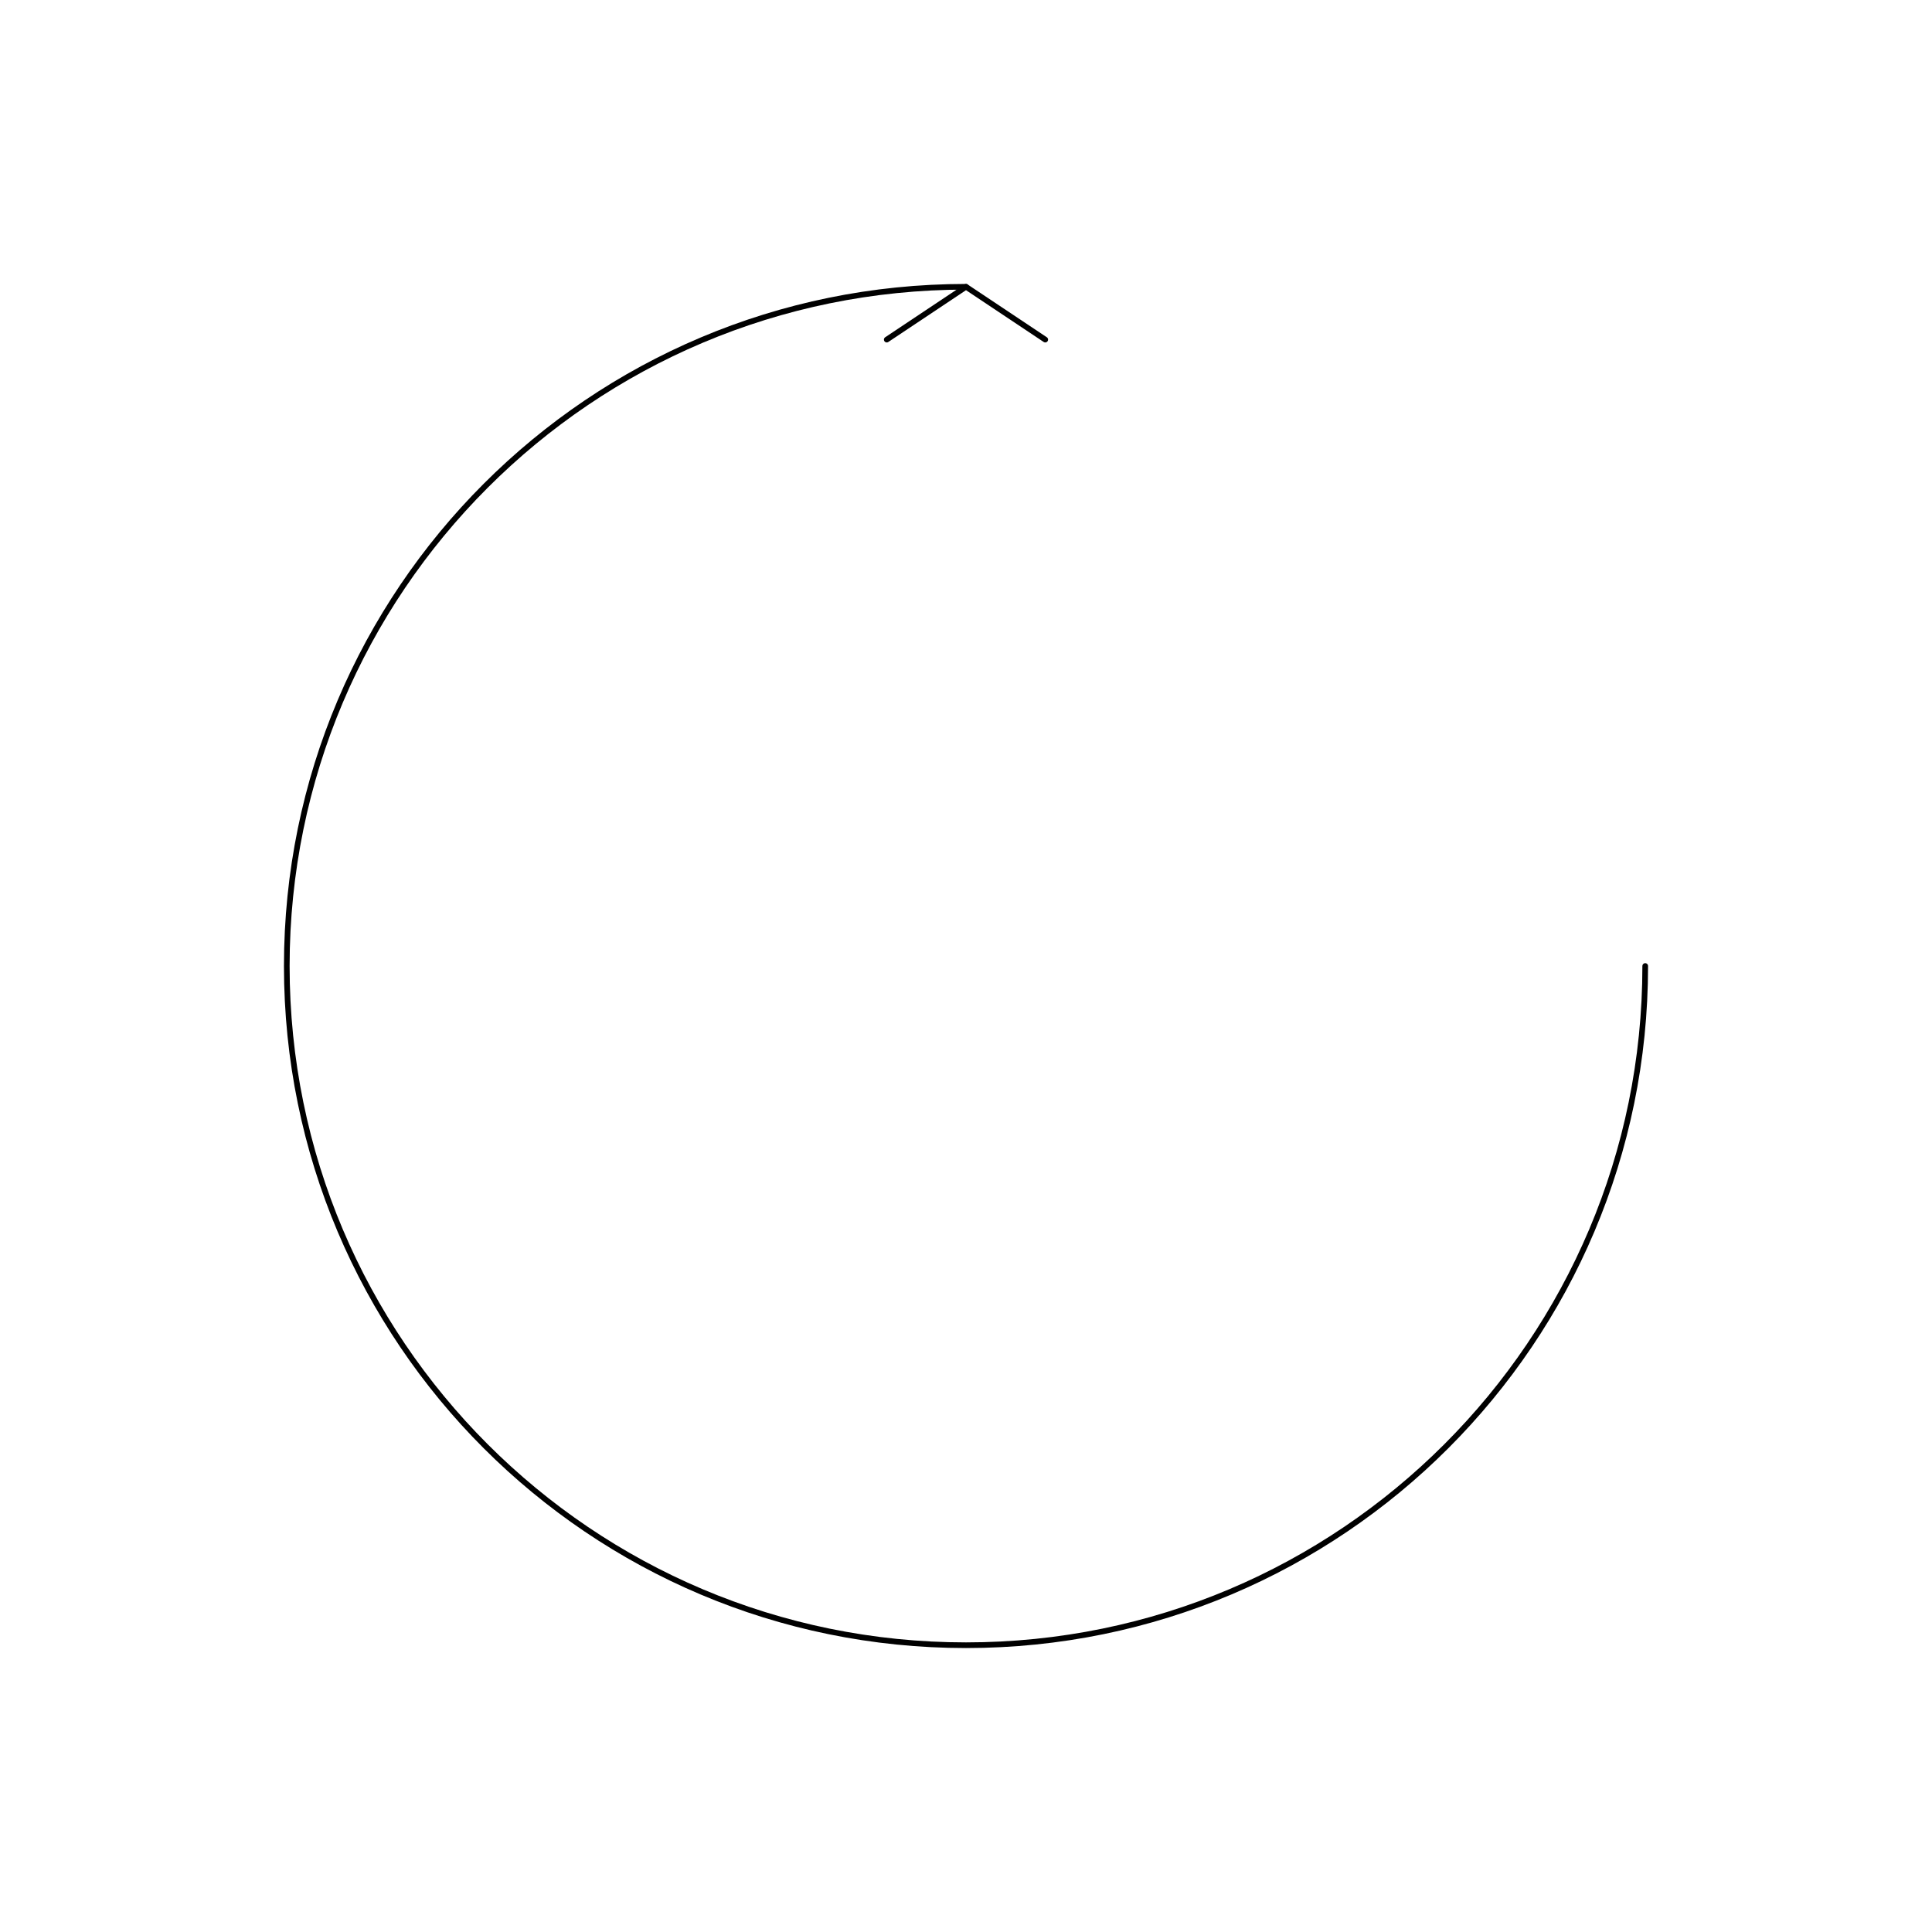
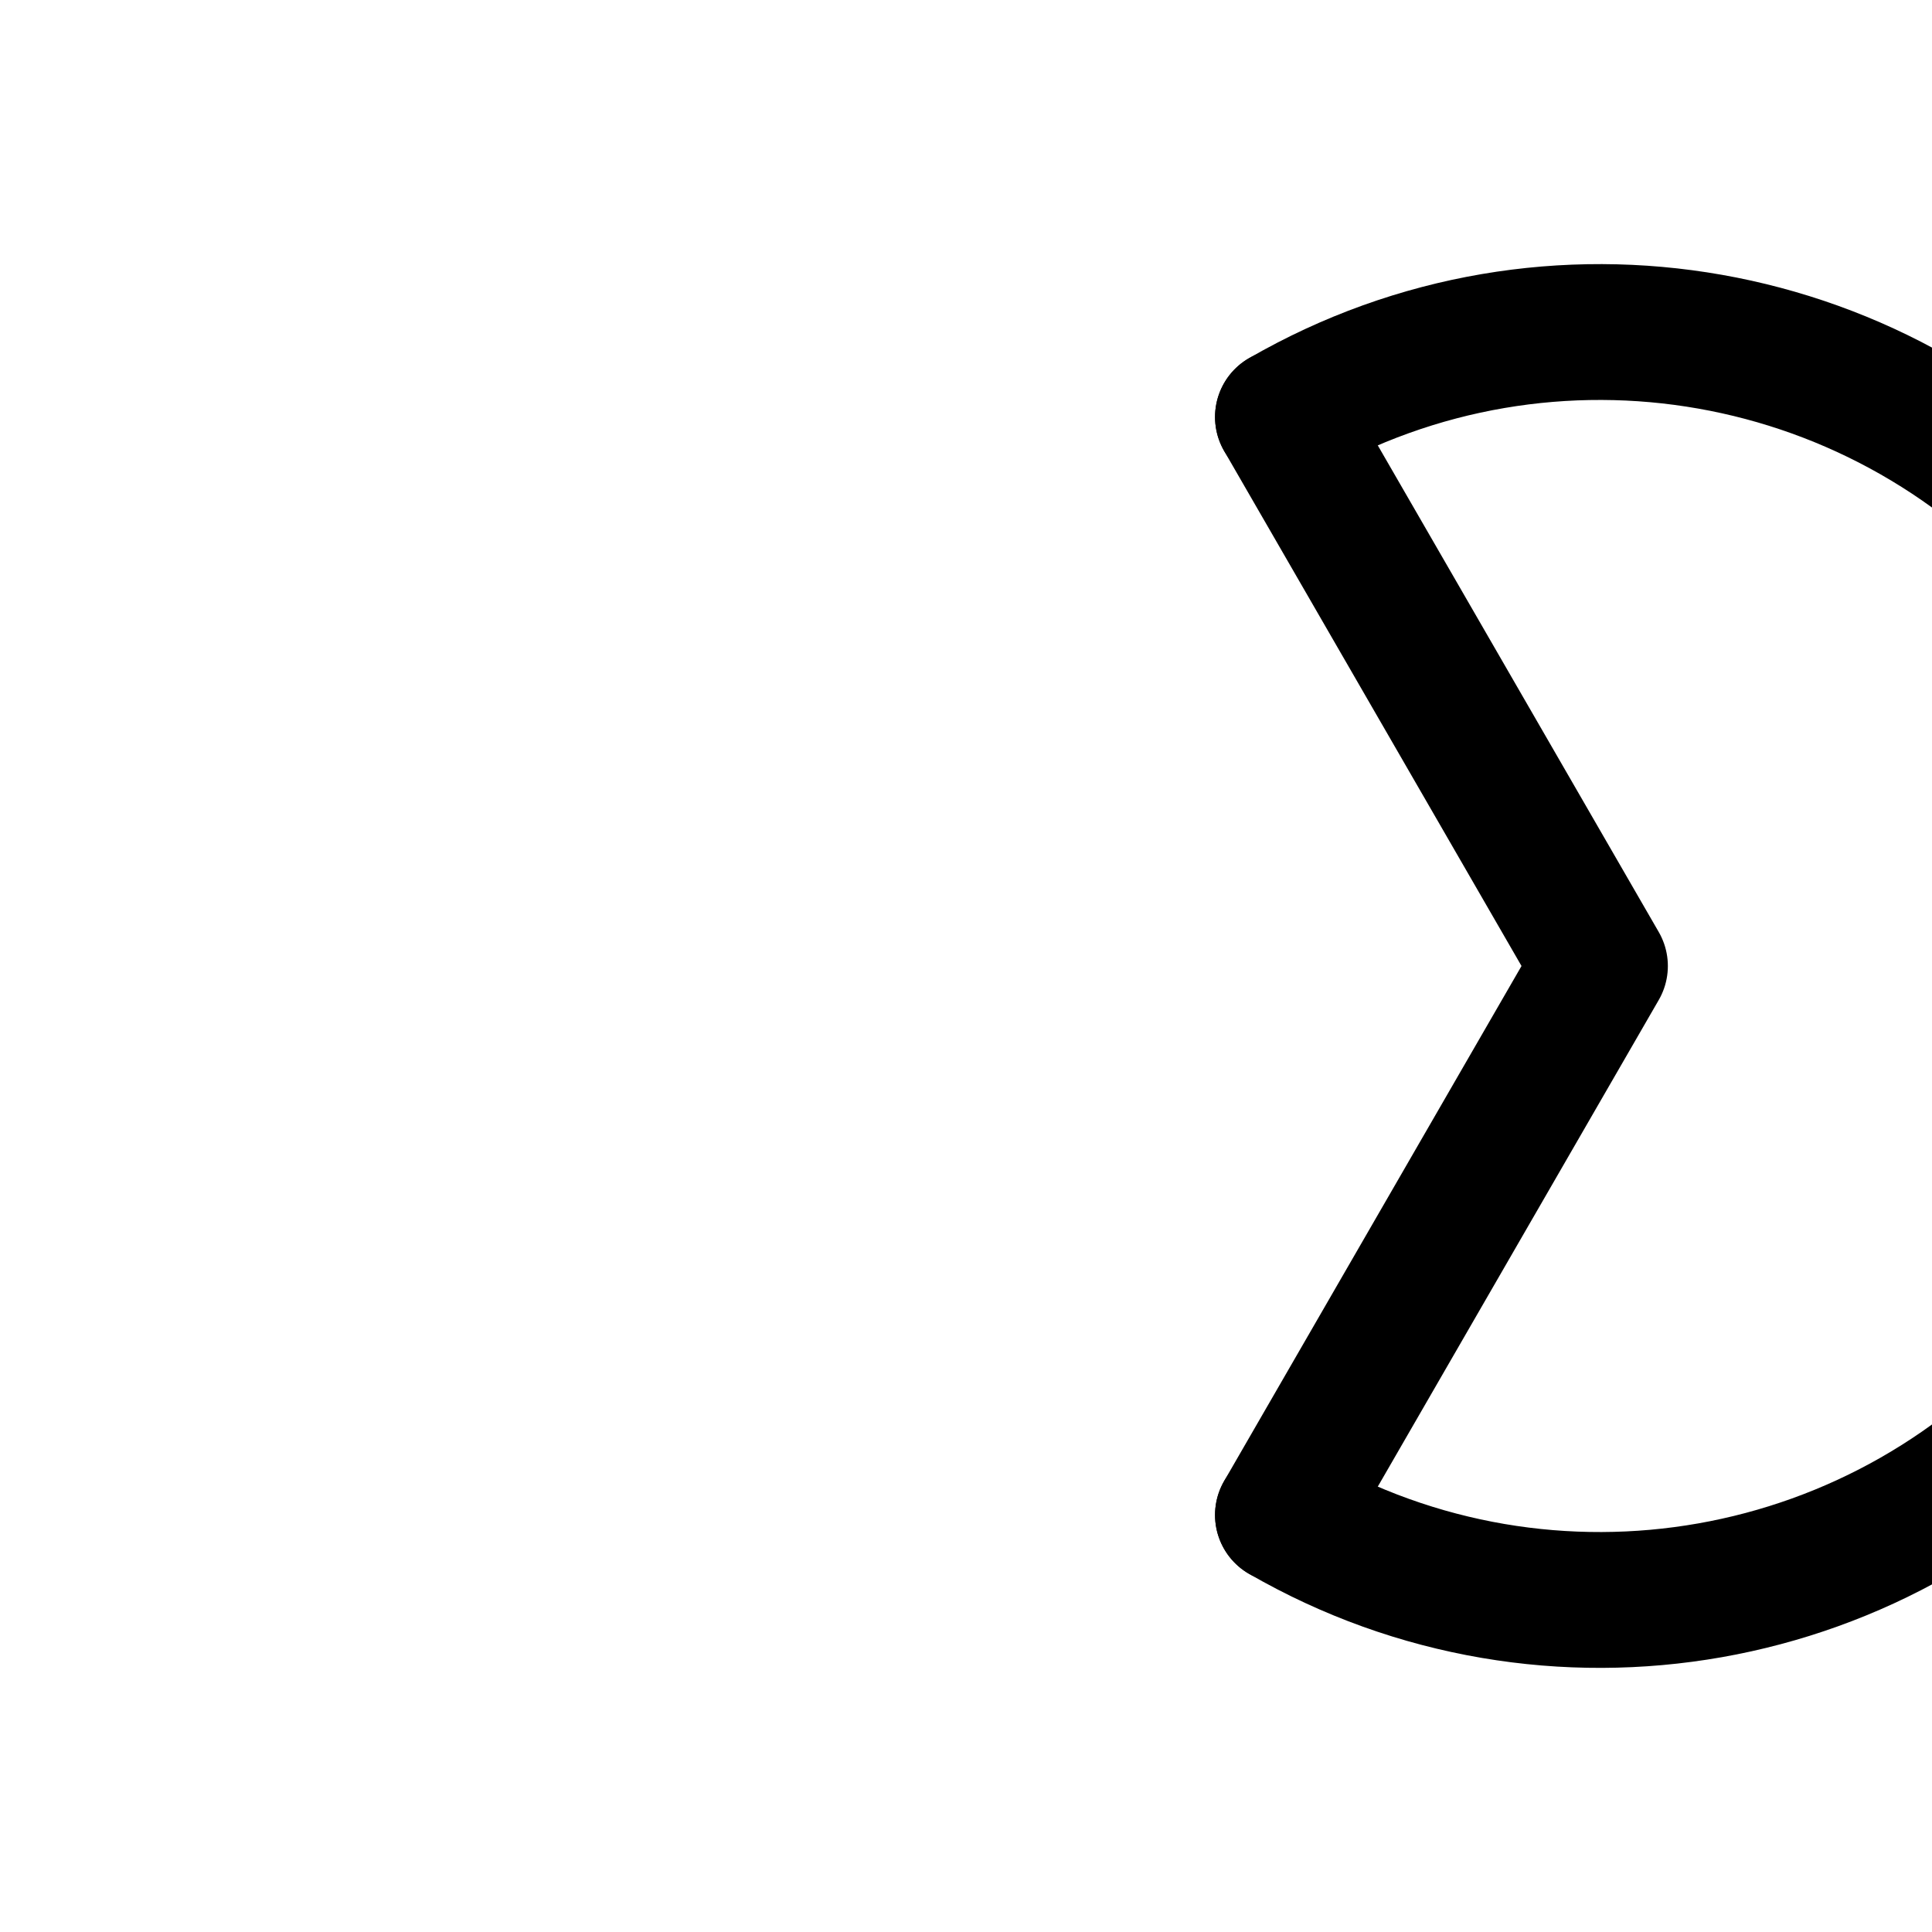
- <svg xmlns="http://www.w3.org/2000/svg" width="512" height="512" viewBox="0 0 512 512">
-   <path d="M 436 256         A 180 180 0 1 1 256 76" fill="none" stroke="#000000" stroke-width="1.5" stroke-linecap="round" stroke-linejoin="round" />
-   <path d="M 256 76        L 235 90        M 256 76        L 277 90" fill="none" stroke="#000000" stroke-width="1.5" stroke-linecap="round" stroke-linejoin="round" />
+ <svg xmlns="http://www.w3.org/2000/svg" viewBox="0 0 512 512">
+   <g fill="none" stroke="black" stroke-width="36" stroke-linecap="round" stroke-linejoin="round">
+     <path d="M340 110.51 A168 168 0 1 1 340 401.49" />
+     <path d="M340 110.51 L424 256 L340 401.49" />
+   </g>
</svg>
